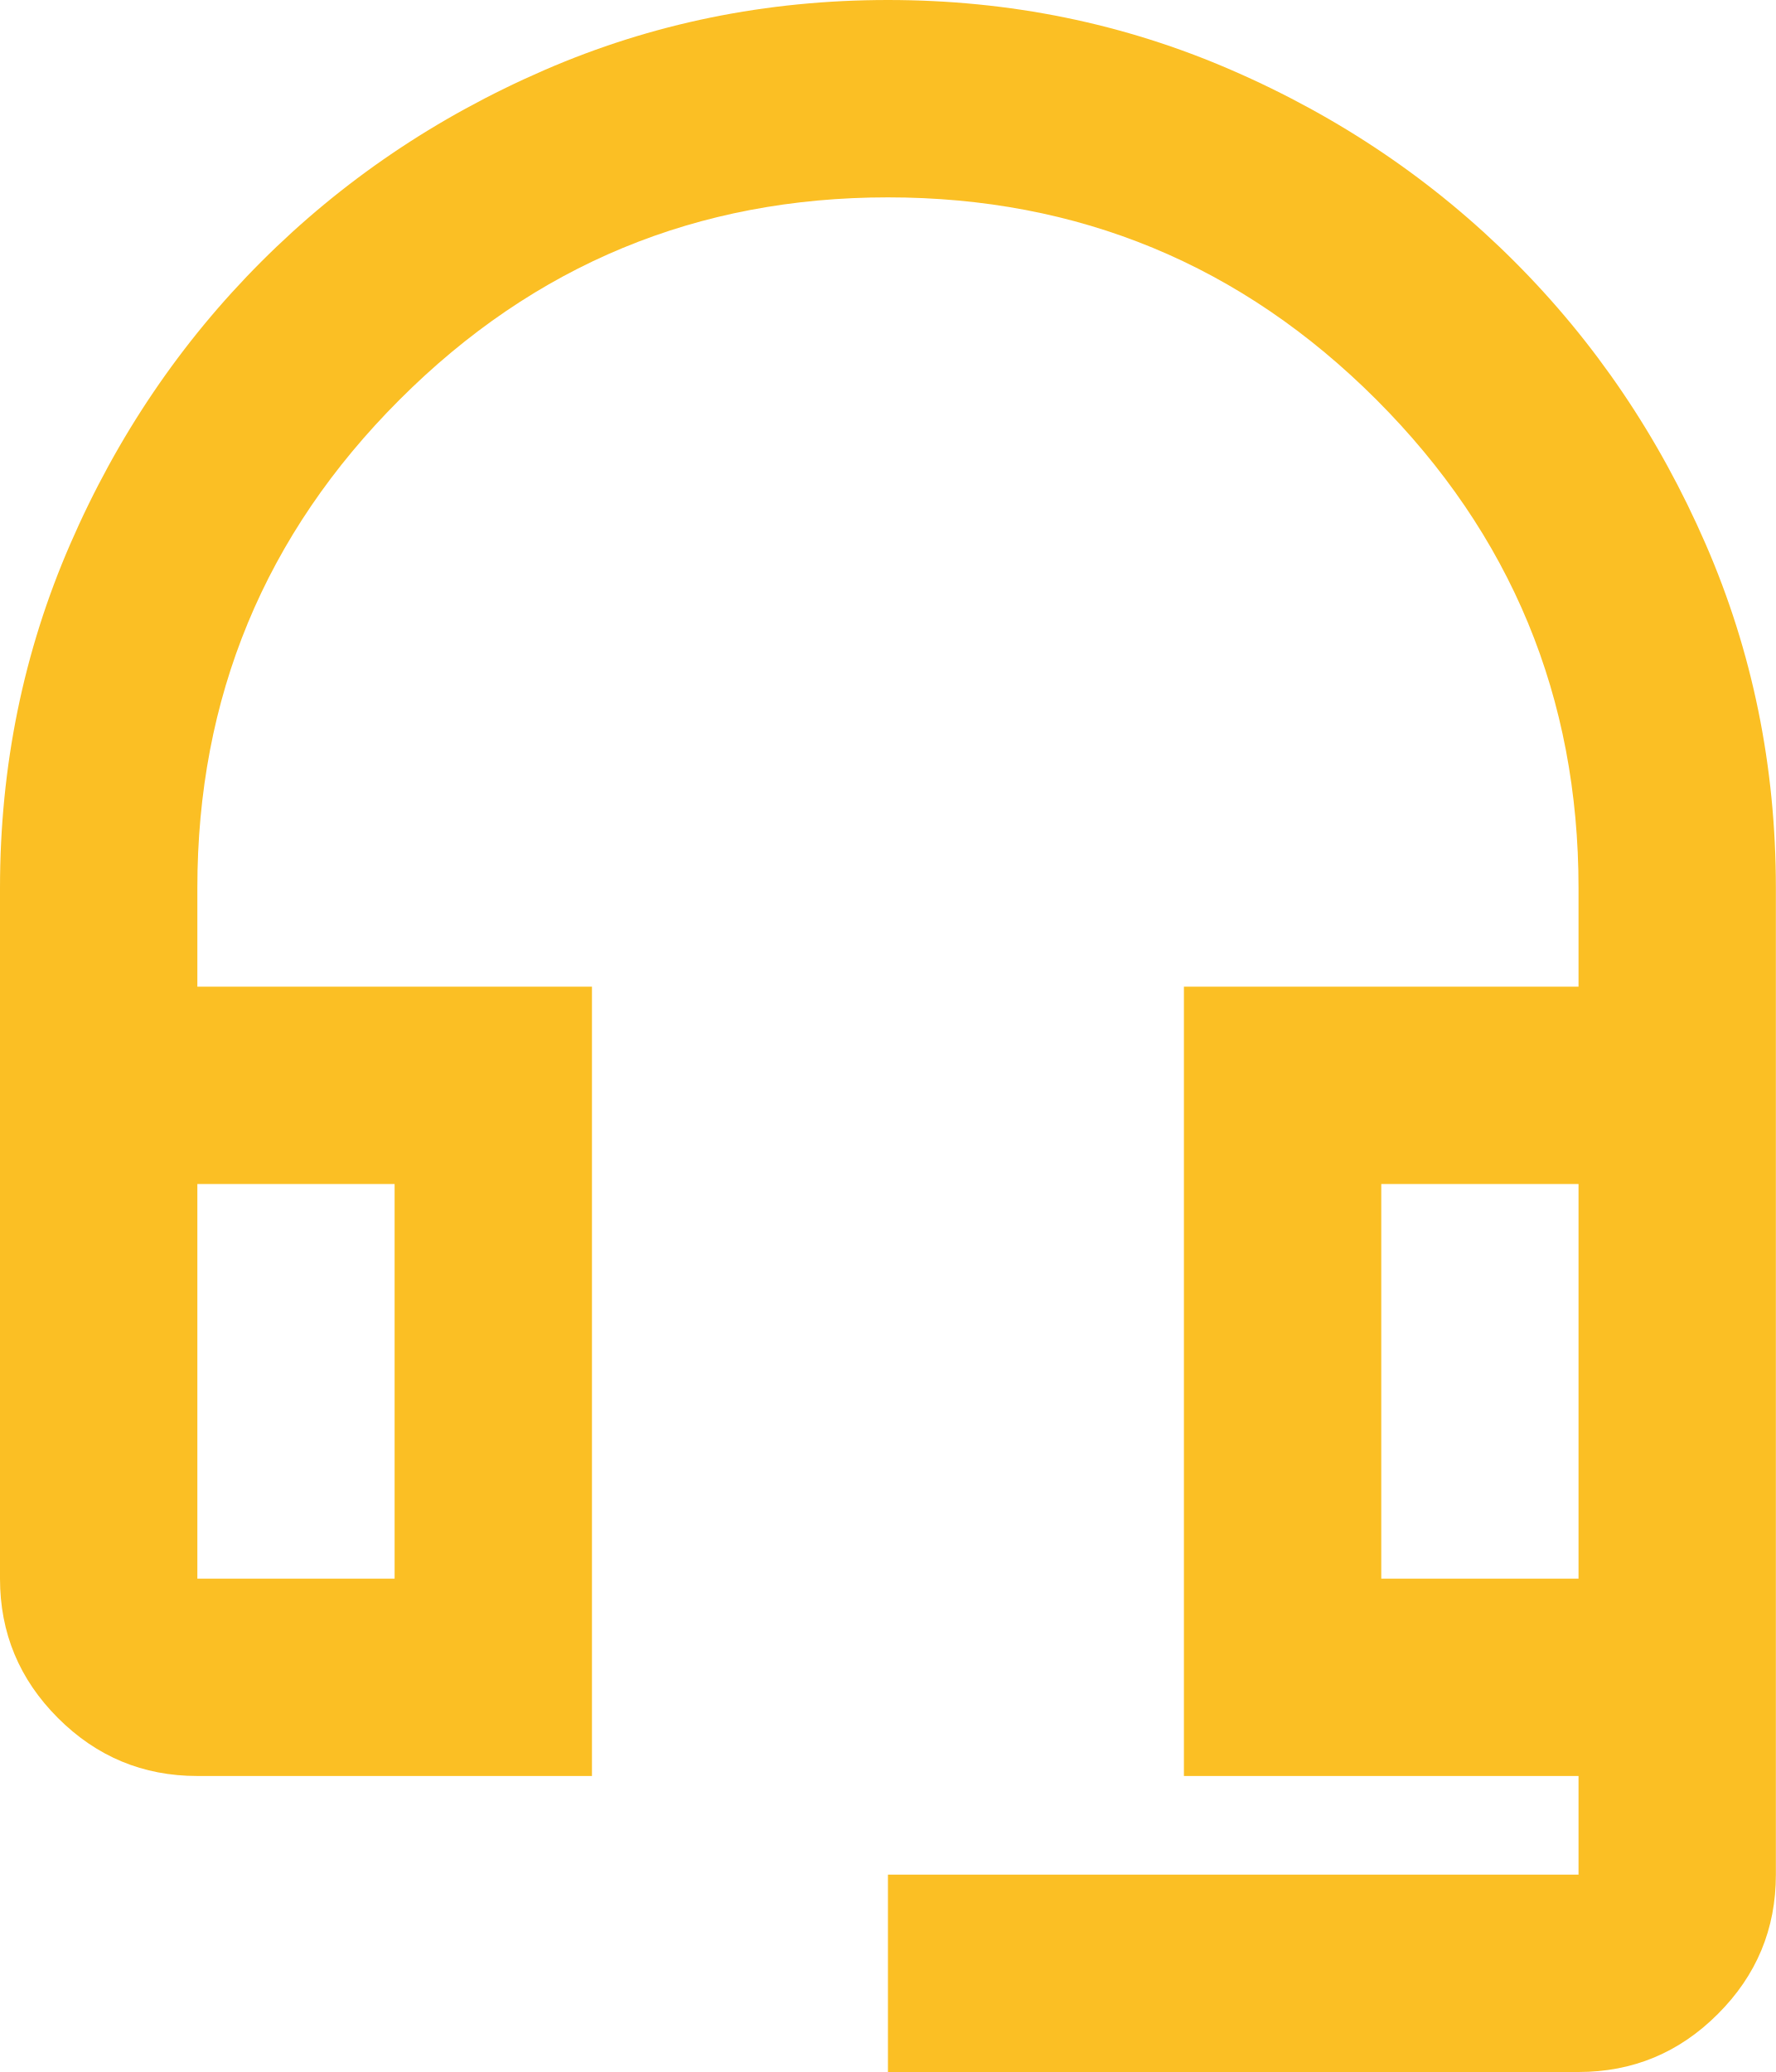
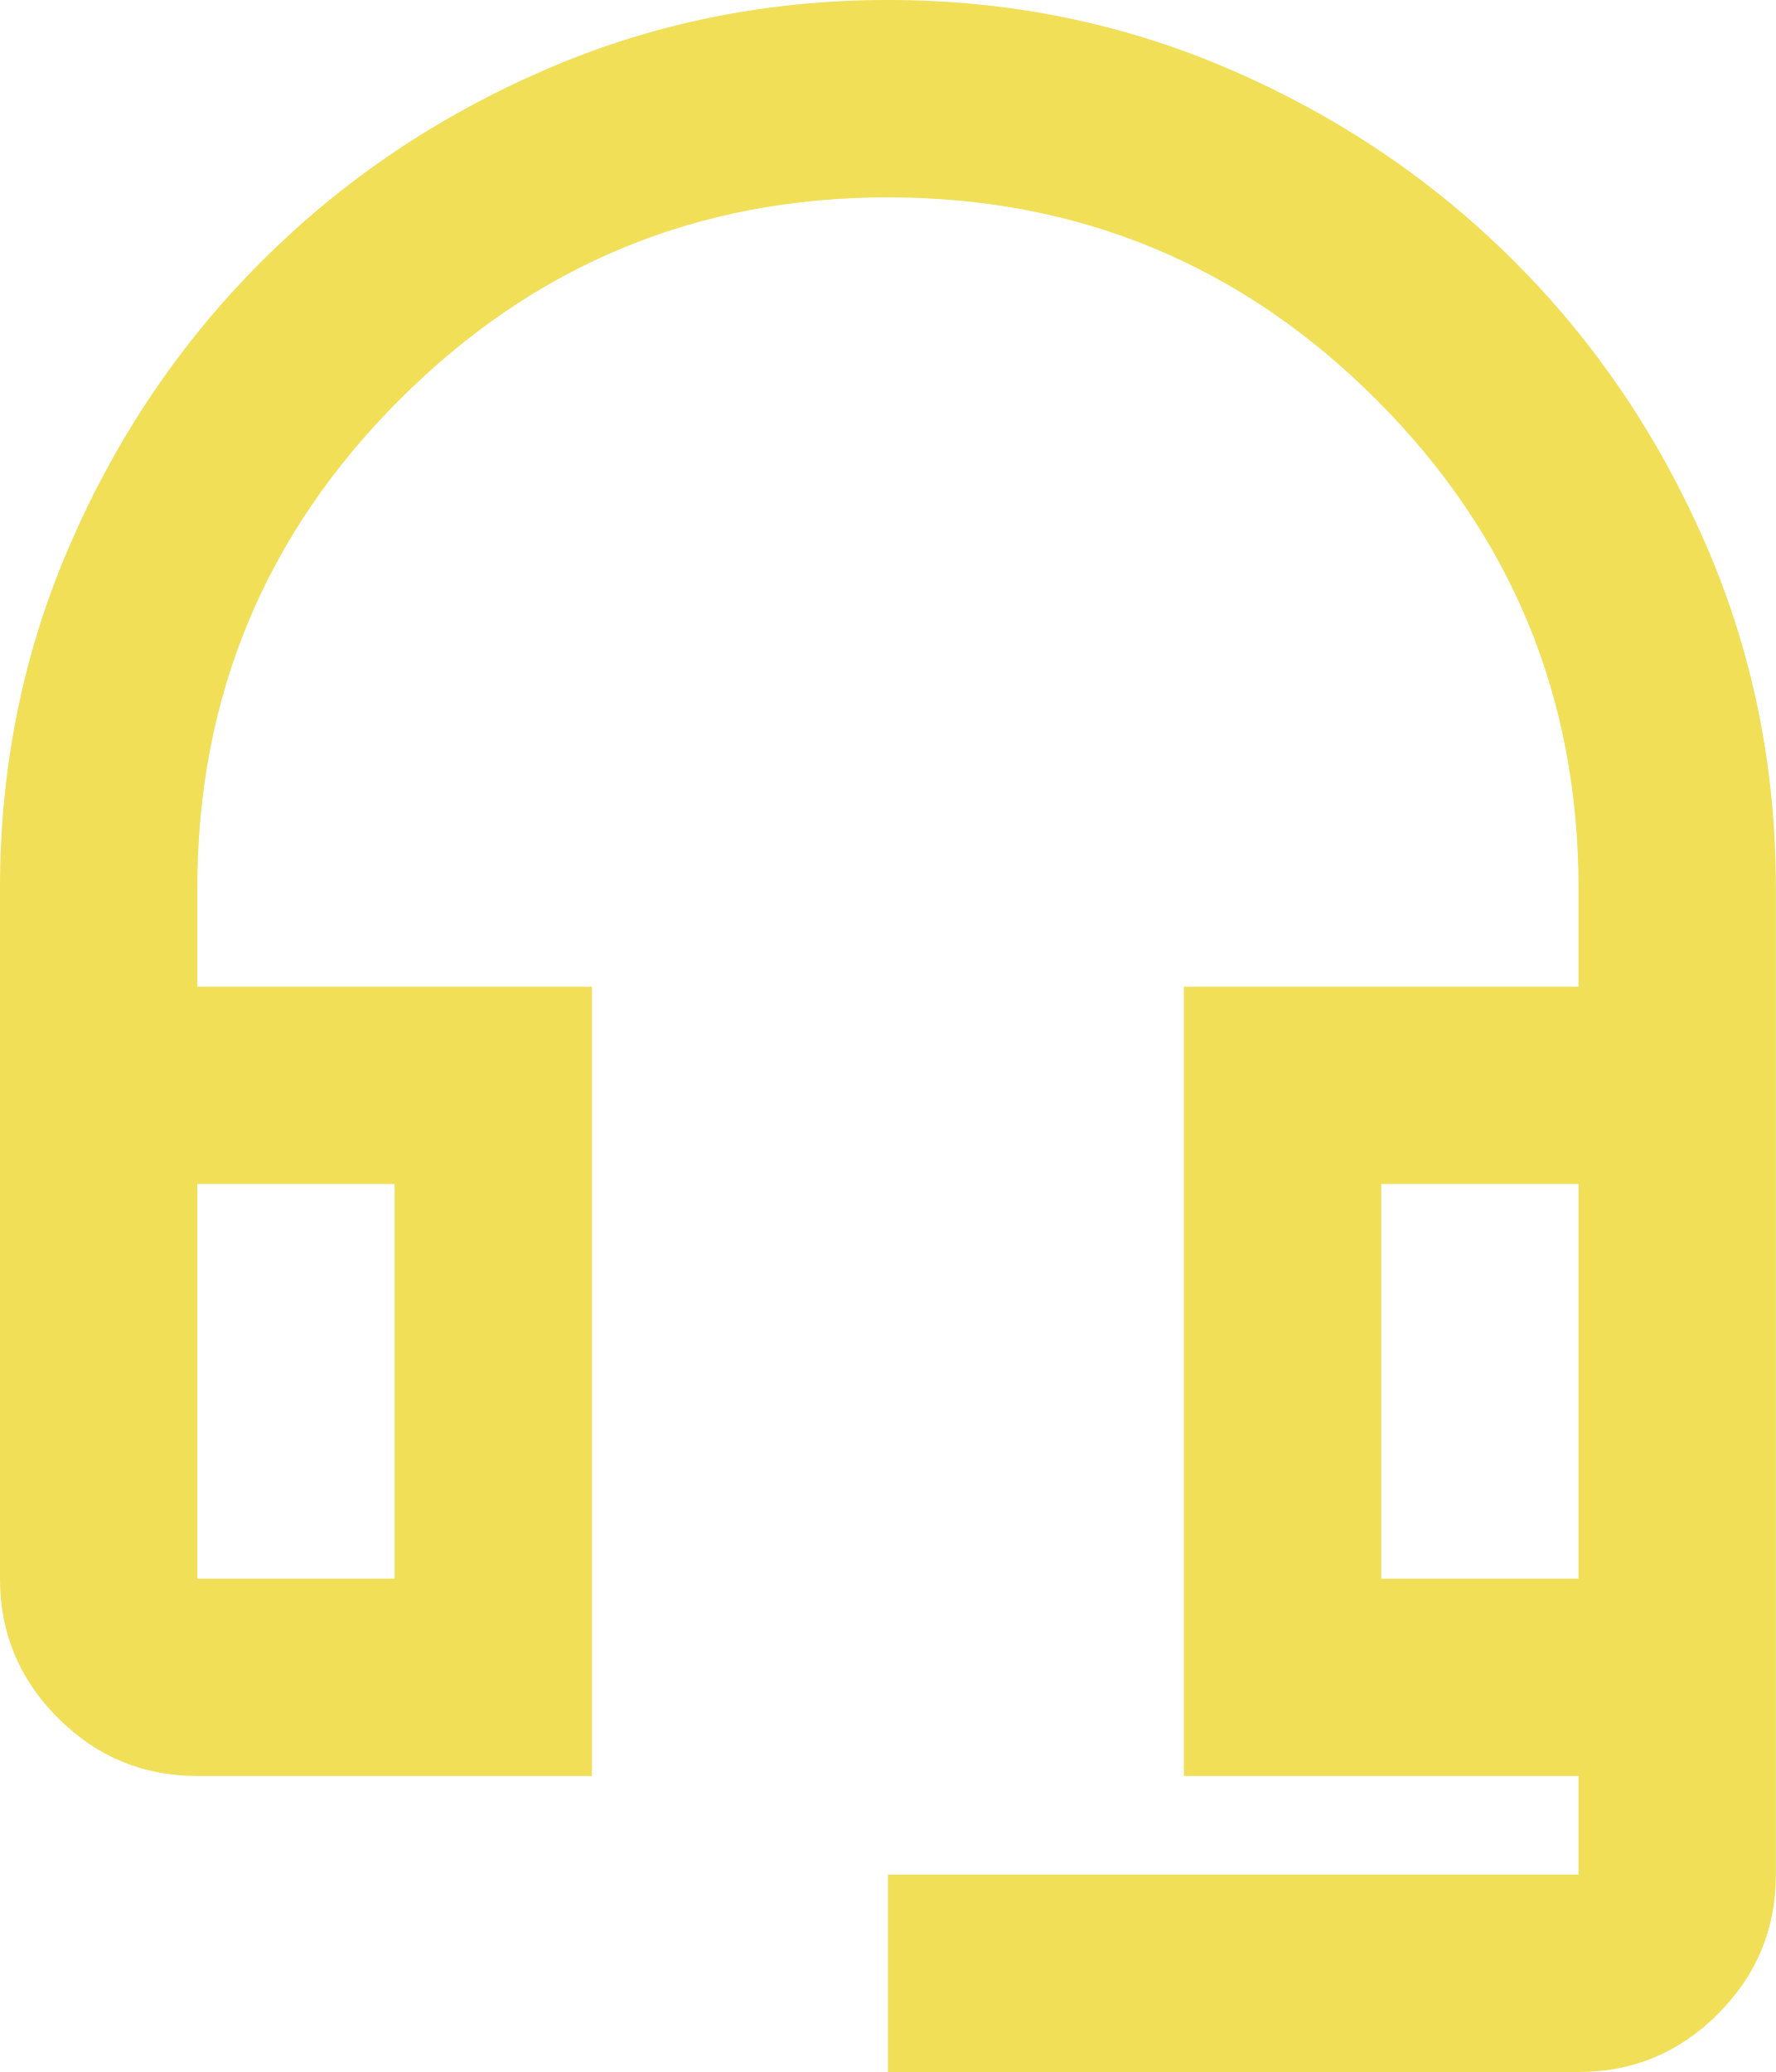
<svg xmlns="http://www.w3.org/2000/svg" preserveAspectRatio="none" overflow="visible" style="display: block;" width="19.5" height="22.75" viewBox="0 0 19.5 22.75" fill="none">
  <g id="Container">
-     <path id="Icon" d="M9.75 22.75V20.583H17.333V19.5H13V10.833H17.333V9.75C17.333 7.656 16.593 5.868 15.113 4.388C13.632 2.907 11.844 2.167 9.75 2.167C7.656 2.167 5.868 2.907 4.388 4.388C2.907 5.868 2.167 7.656 2.167 9.75V10.833H6.5V19.5H2.167C1.571 19.5 1.061 19.288 0.636 18.863C0.212 18.439 0 17.929 0 17.333V9.75C0 8.414 0.257 7.155 0.772 5.972C1.286 4.789 1.986 3.756 2.871 2.871C3.756 1.986 4.789 1.286 5.972 0.772C7.155 0.257 8.414 0 9.75 0C11.086 0 12.345 0.257 13.528 0.772C14.711 1.286 15.744 1.986 16.629 2.871C17.514 3.756 18.213 4.789 18.728 5.972C19.243 7.155 19.5 8.414 19.5 9.75V20.583C19.5 21.179 19.288 21.689 18.863 22.113C18.439 22.538 17.929 22.75 17.333 22.75H9.75ZM2.167 17.333H4.333V13H2.167V17.333ZM15.167 17.333H17.333V13H15.167V17.333Z" fill="#FBBF24" />
+     <path id="Icon" d="M9.75 22.75V20.583H17.333V19.5H13V10.833H17.333V9.75C17.333 7.656 16.593 5.868 15.113 4.388C13.632 2.907 11.844 2.167 9.75 2.167C7.656 2.167 5.868 2.907 4.388 4.388C2.907 5.868 2.167 7.656 2.167 9.75V10.833H6.5V19.5H2.167C1.571 19.5 1.061 19.288 0.636 18.863C0.212 18.439 0 17.929 0 17.333V9.75C0 8.414 0.257 7.155 0.772 5.972C1.286 4.789 1.986 3.756 2.871 2.871C3.756 1.986 4.789 1.286 5.972 0.772C7.155 0.257 8.414 0 9.75 0C11.086 0 12.345 0.257 13.528 0.772C14.711 1.286 15.744 1.986 16.629 2.871C17.514 3.756 18.213 4.789 18.728 5.972C19.243 7.155 19.5 8.414 19.5 9.75V20.583C19.5 21.179 19.288 21.689 18.863 22.113C18.439 22.538 17.929 22.75 17.333 22.75H9.75ZM2.167 17.333H4.333V13H2.167V17.333ZM15.167 17.333H17.333V13H15.167V17.333Z" fill="#F1DF57" />
  </g>
</svg>
